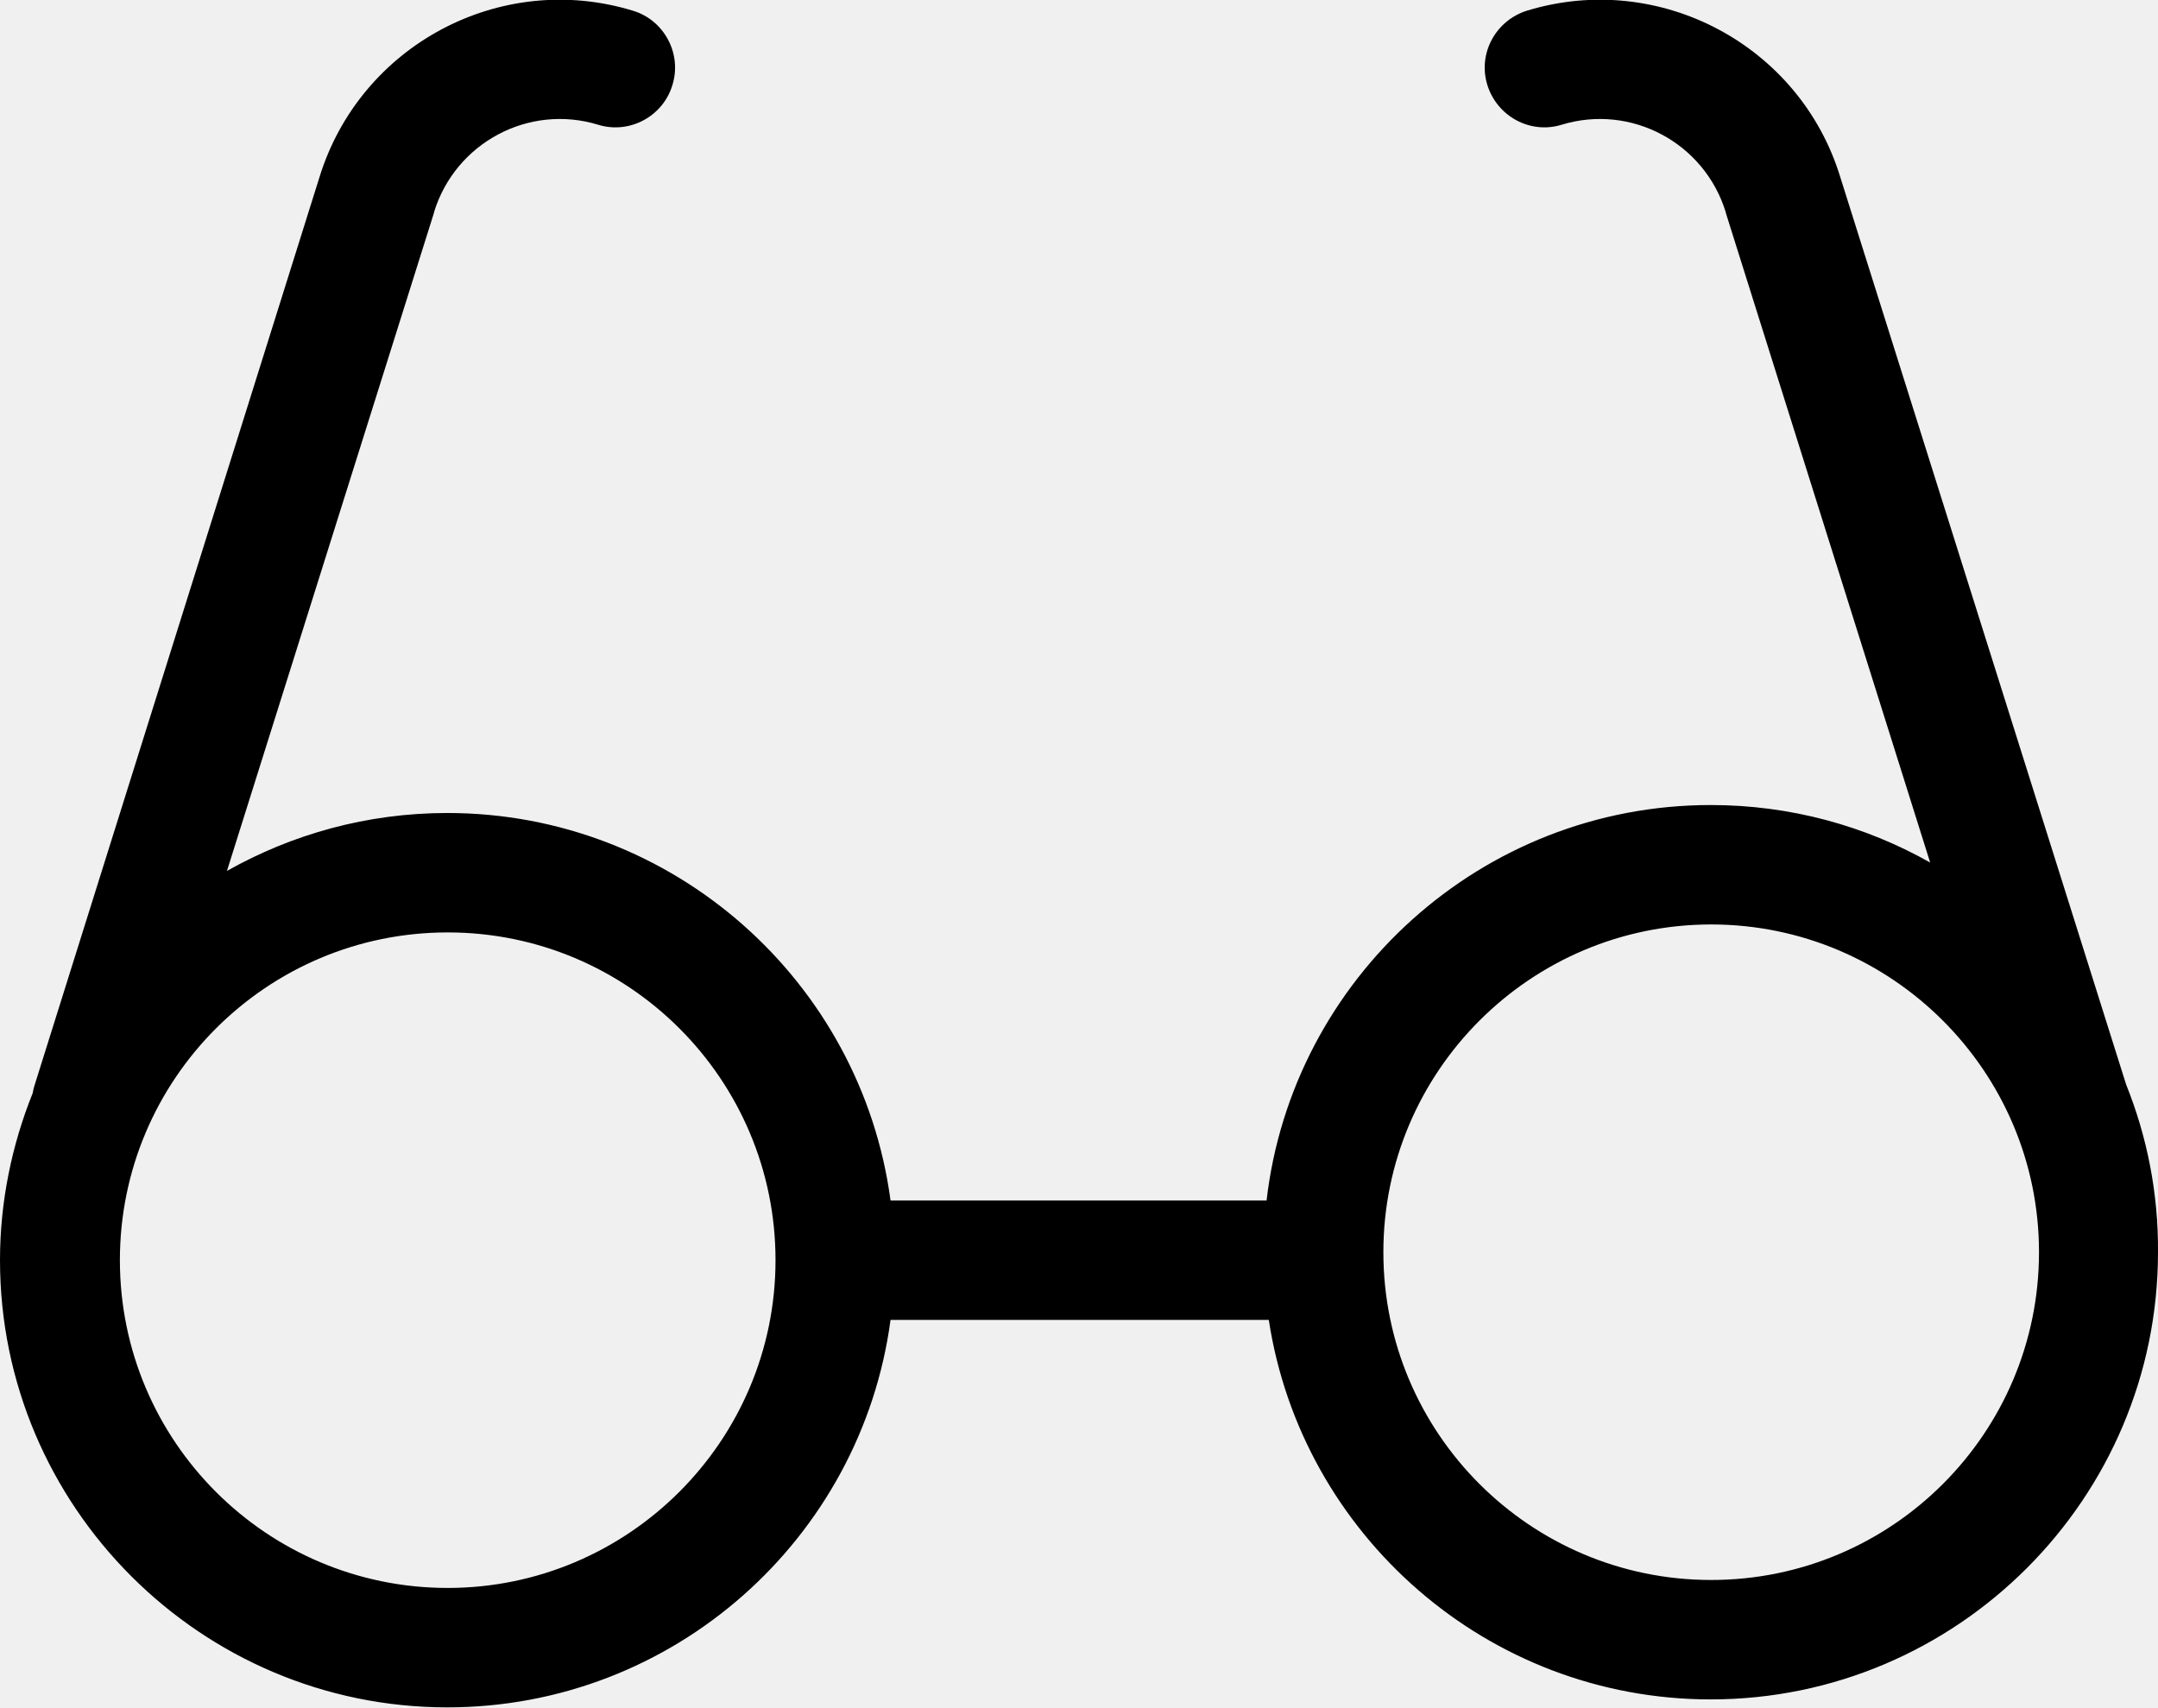
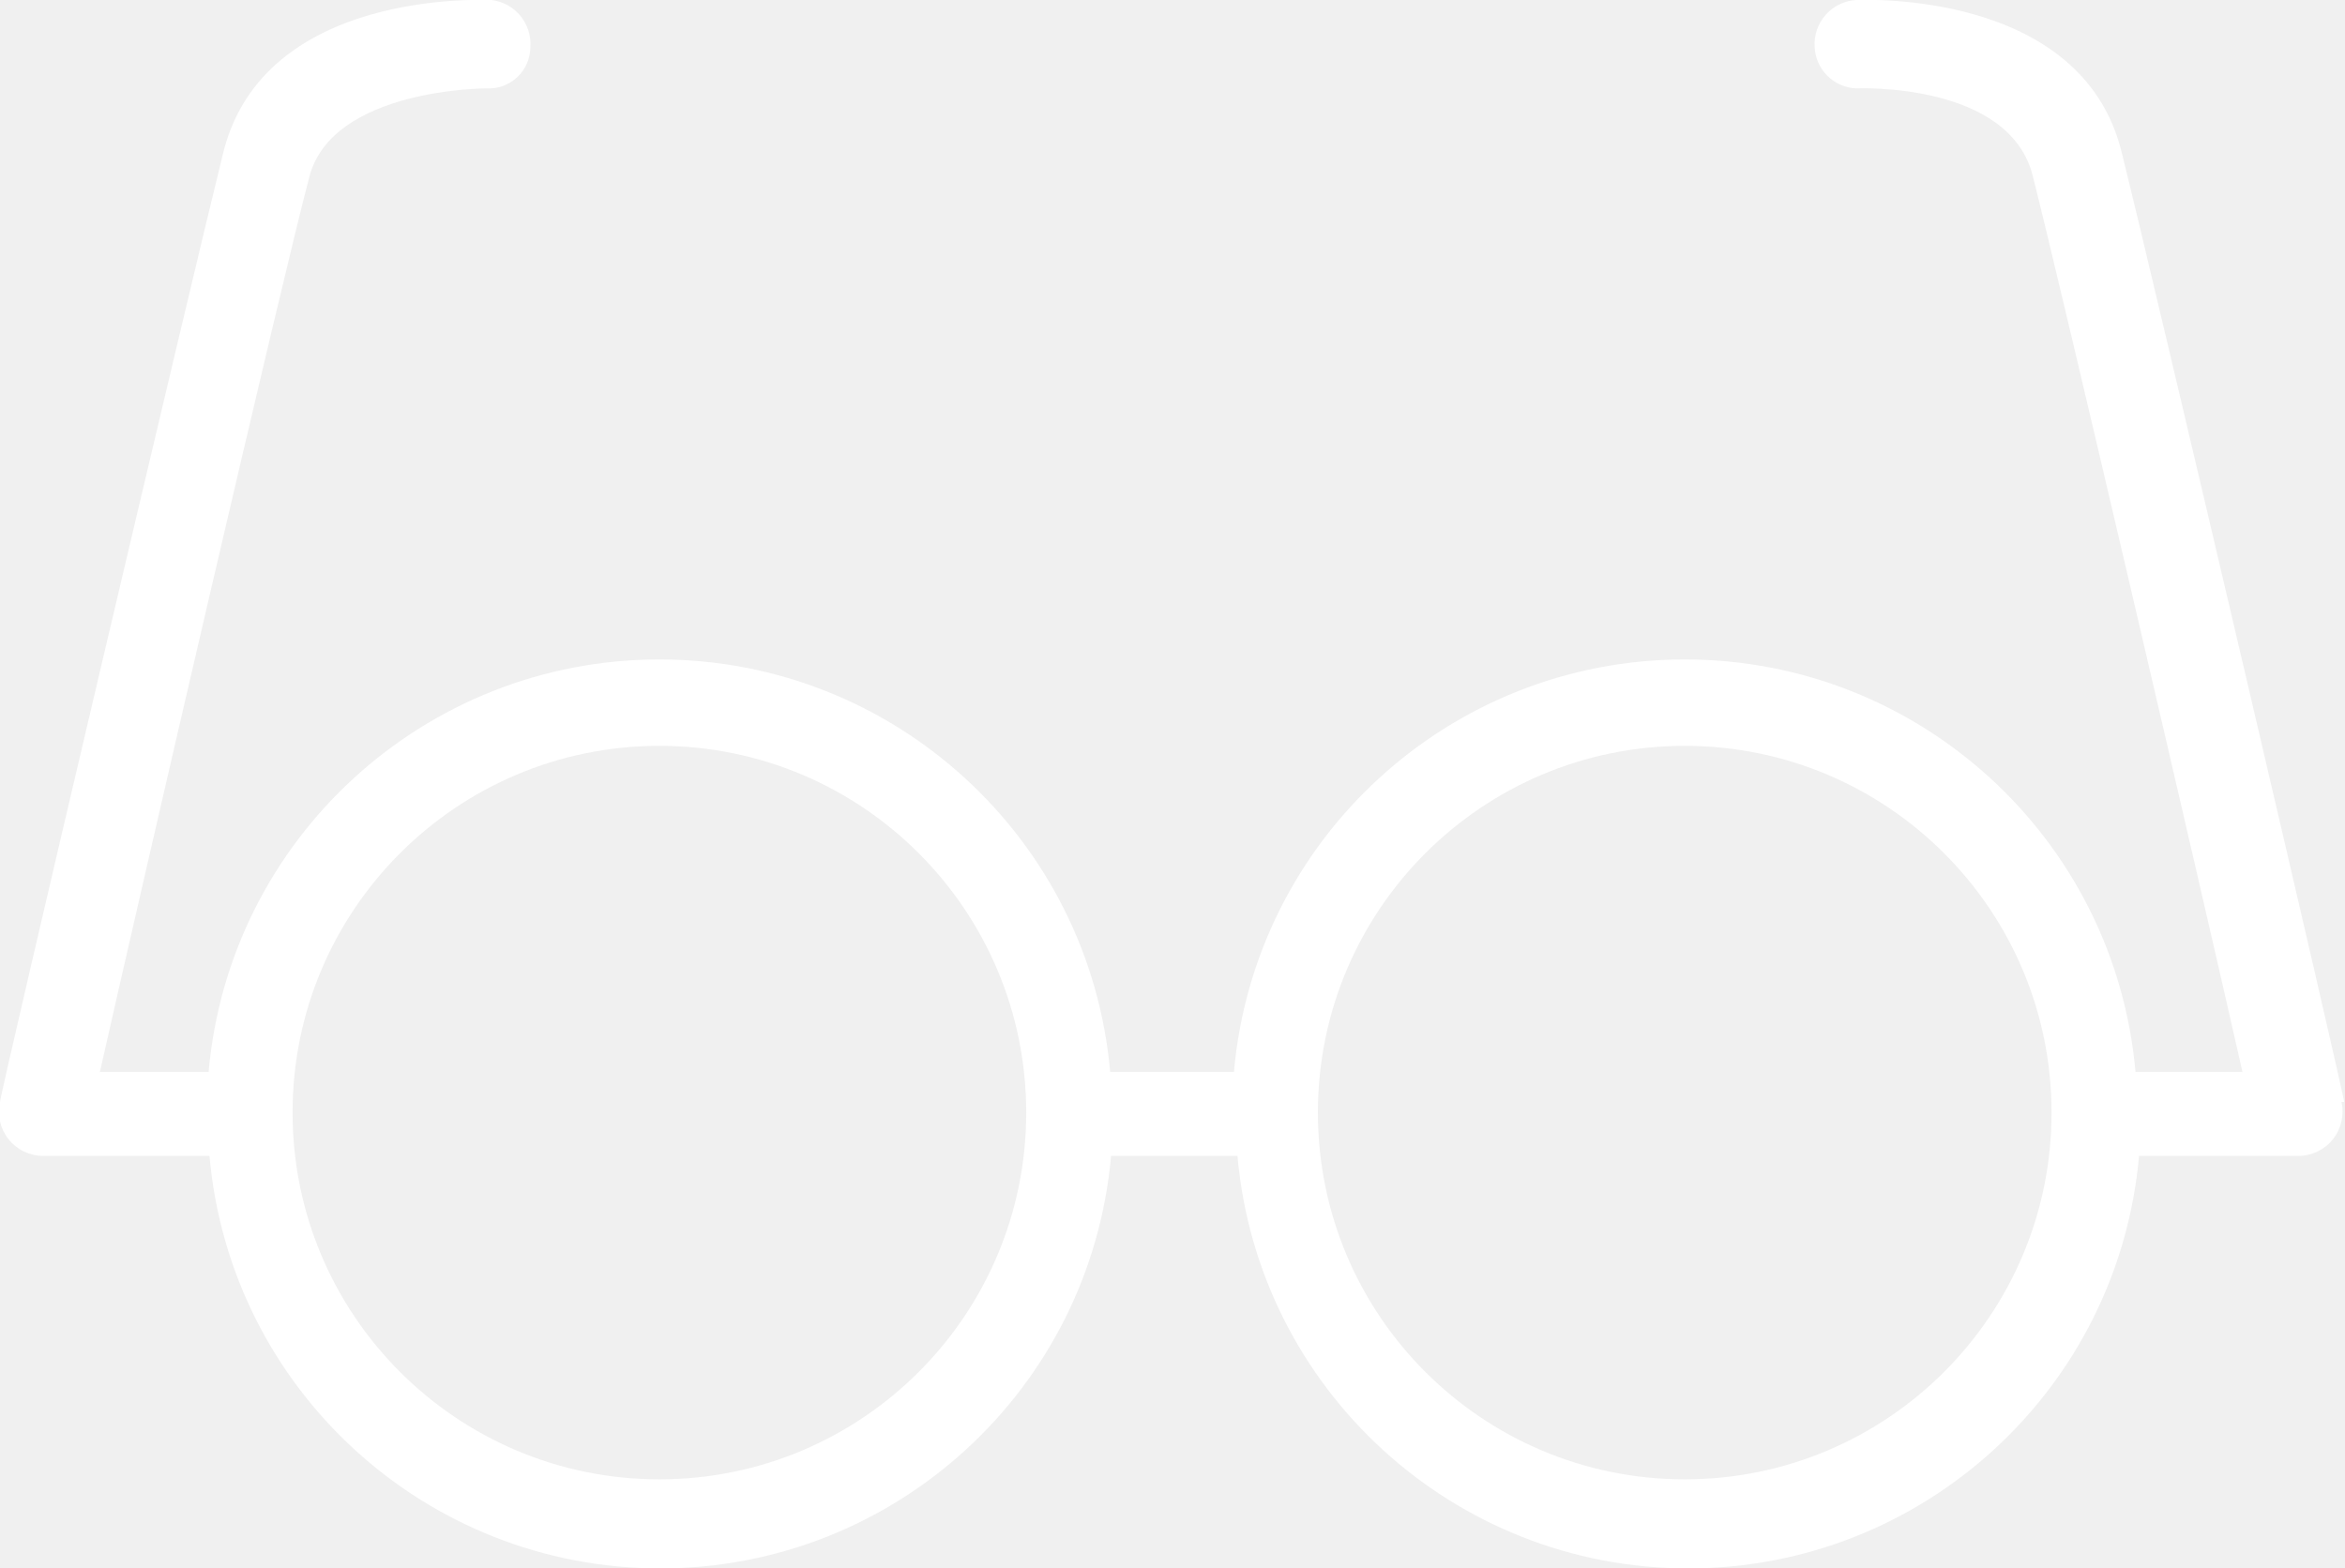
- <svg xmlns="http://www.w3.org/2000/svg" version="1.1" id="Capa_1" x="0px" y="0px" viewBox="194 -142.9 487.8 386.1" style="enable-background:new 194 -142.9 487.8 386.1;" xml:space="preserve">
-   <g>
-     <path d="M674.6,102.3L610-102.8c-9.1-29.9-40.9-46.8-70.8-37.7c-7.1,2.2-11.2,9.7-9,16.8c2.2,7.1,9.7,11.2,16.8,9   c15.7-4.8,32.3,4.1,37.1,19.8v0.1l46.2,146.9c-14.7-8.3-31.6-13-49.6-13c-51.8,0-94.6,39.2-100.4,89.4h-85   c-6.6-49.4-49-87.6-100.2-87.6c-18.1,0-35.1,4.8-49.8,13.1l46.8-148.8v-0.1c4.8-15.7,21.4-24.6,37.1-19.8c7.1,2.2,14.7-1.9,16.8-9   c2.2-7.1-1.9-14.7-9-16.8c-29.9-9.1-61.6,7.8-70.8,37.7l-64.4,205.3c-0.2,0.6-0.3,1.1-0.4,1.7c-4.7,11.7-7.4,24.5-7.4,37.8   c0,55.7,45.4,101.1,101.1,101.1c51.2,0,93.6-38.2,100.2-87.6h85.5c7.4,48.5,49.4,85.8,99.9,85.8c55.7,0,101.1-45.4,101.1-101.1   C681.9,126.8,679.3,114,674.6,102.3z M295.2,216.1c-40.9,0-74.1-33.2-74.1-74.1s33.2-74.1,74.1-74.1c40.9,0,74.1,33.2,74.1,74.1   S336,216.1,295.2,216.1z M580.8,214.3c-40.9,0-74.1-33.2-74.1-74.1s33.3-74.1,74.1-74.1s74.1,33.2,74.1,74.1   S621.7,214.3,580.8,214.3z" />
+ <svg xmlns="http://www.w3.org/2000/svg" viewBox="0 0 26.53 17.74">
+   <defs>
+     <style>.cls-1{fill:#fff;}</style>
+   </defs>
+   <g id="Layer_2" data-name="Layer 2">
+     <path class="cls-1" d="M26.52,12.47c0-.09-2.16-9.32-2.52-10.76C23.54-.12,21.07,0,21,0a.5.5,0,0,0-.47.53A.49.49,0,0,0,21,1s1.74-.08,2,1c.31,1.22,1.89,8,2.37,10.13H24.16a5.12,5.12,0,0,0-10.2,0h-1.4a5.12,5.12,0,0,0-10.2,0H1.13C1.61,10,3.19,3.17,3.5,2c.26-1,2-1,2-1A.47.47,0,0,0,6,.53.5.5,0,0,0,5.56,0C5.46,0,3-.12,2.53,1.71,2.17,3.16,0,12.38,0,12.47a.5.5,0,0,0,.49.61H2.37a5.12,5.12,0,0,0,10.2,0H14a5.12,5.12,0,0,0,10.2,0H26a.5.5,0,0,0,.49-.61ZM7.46,16.74a4.15,4.15,0,1,1,4.15-4.15A4.15,4.15,0,0,1,7.46,16.74Zm11.6,0a4.15,4.15,0,1,1,4.15-4.15A4.15,4.15,0,0,1,19.06,16.74Z" />
  </g>
</svg>
